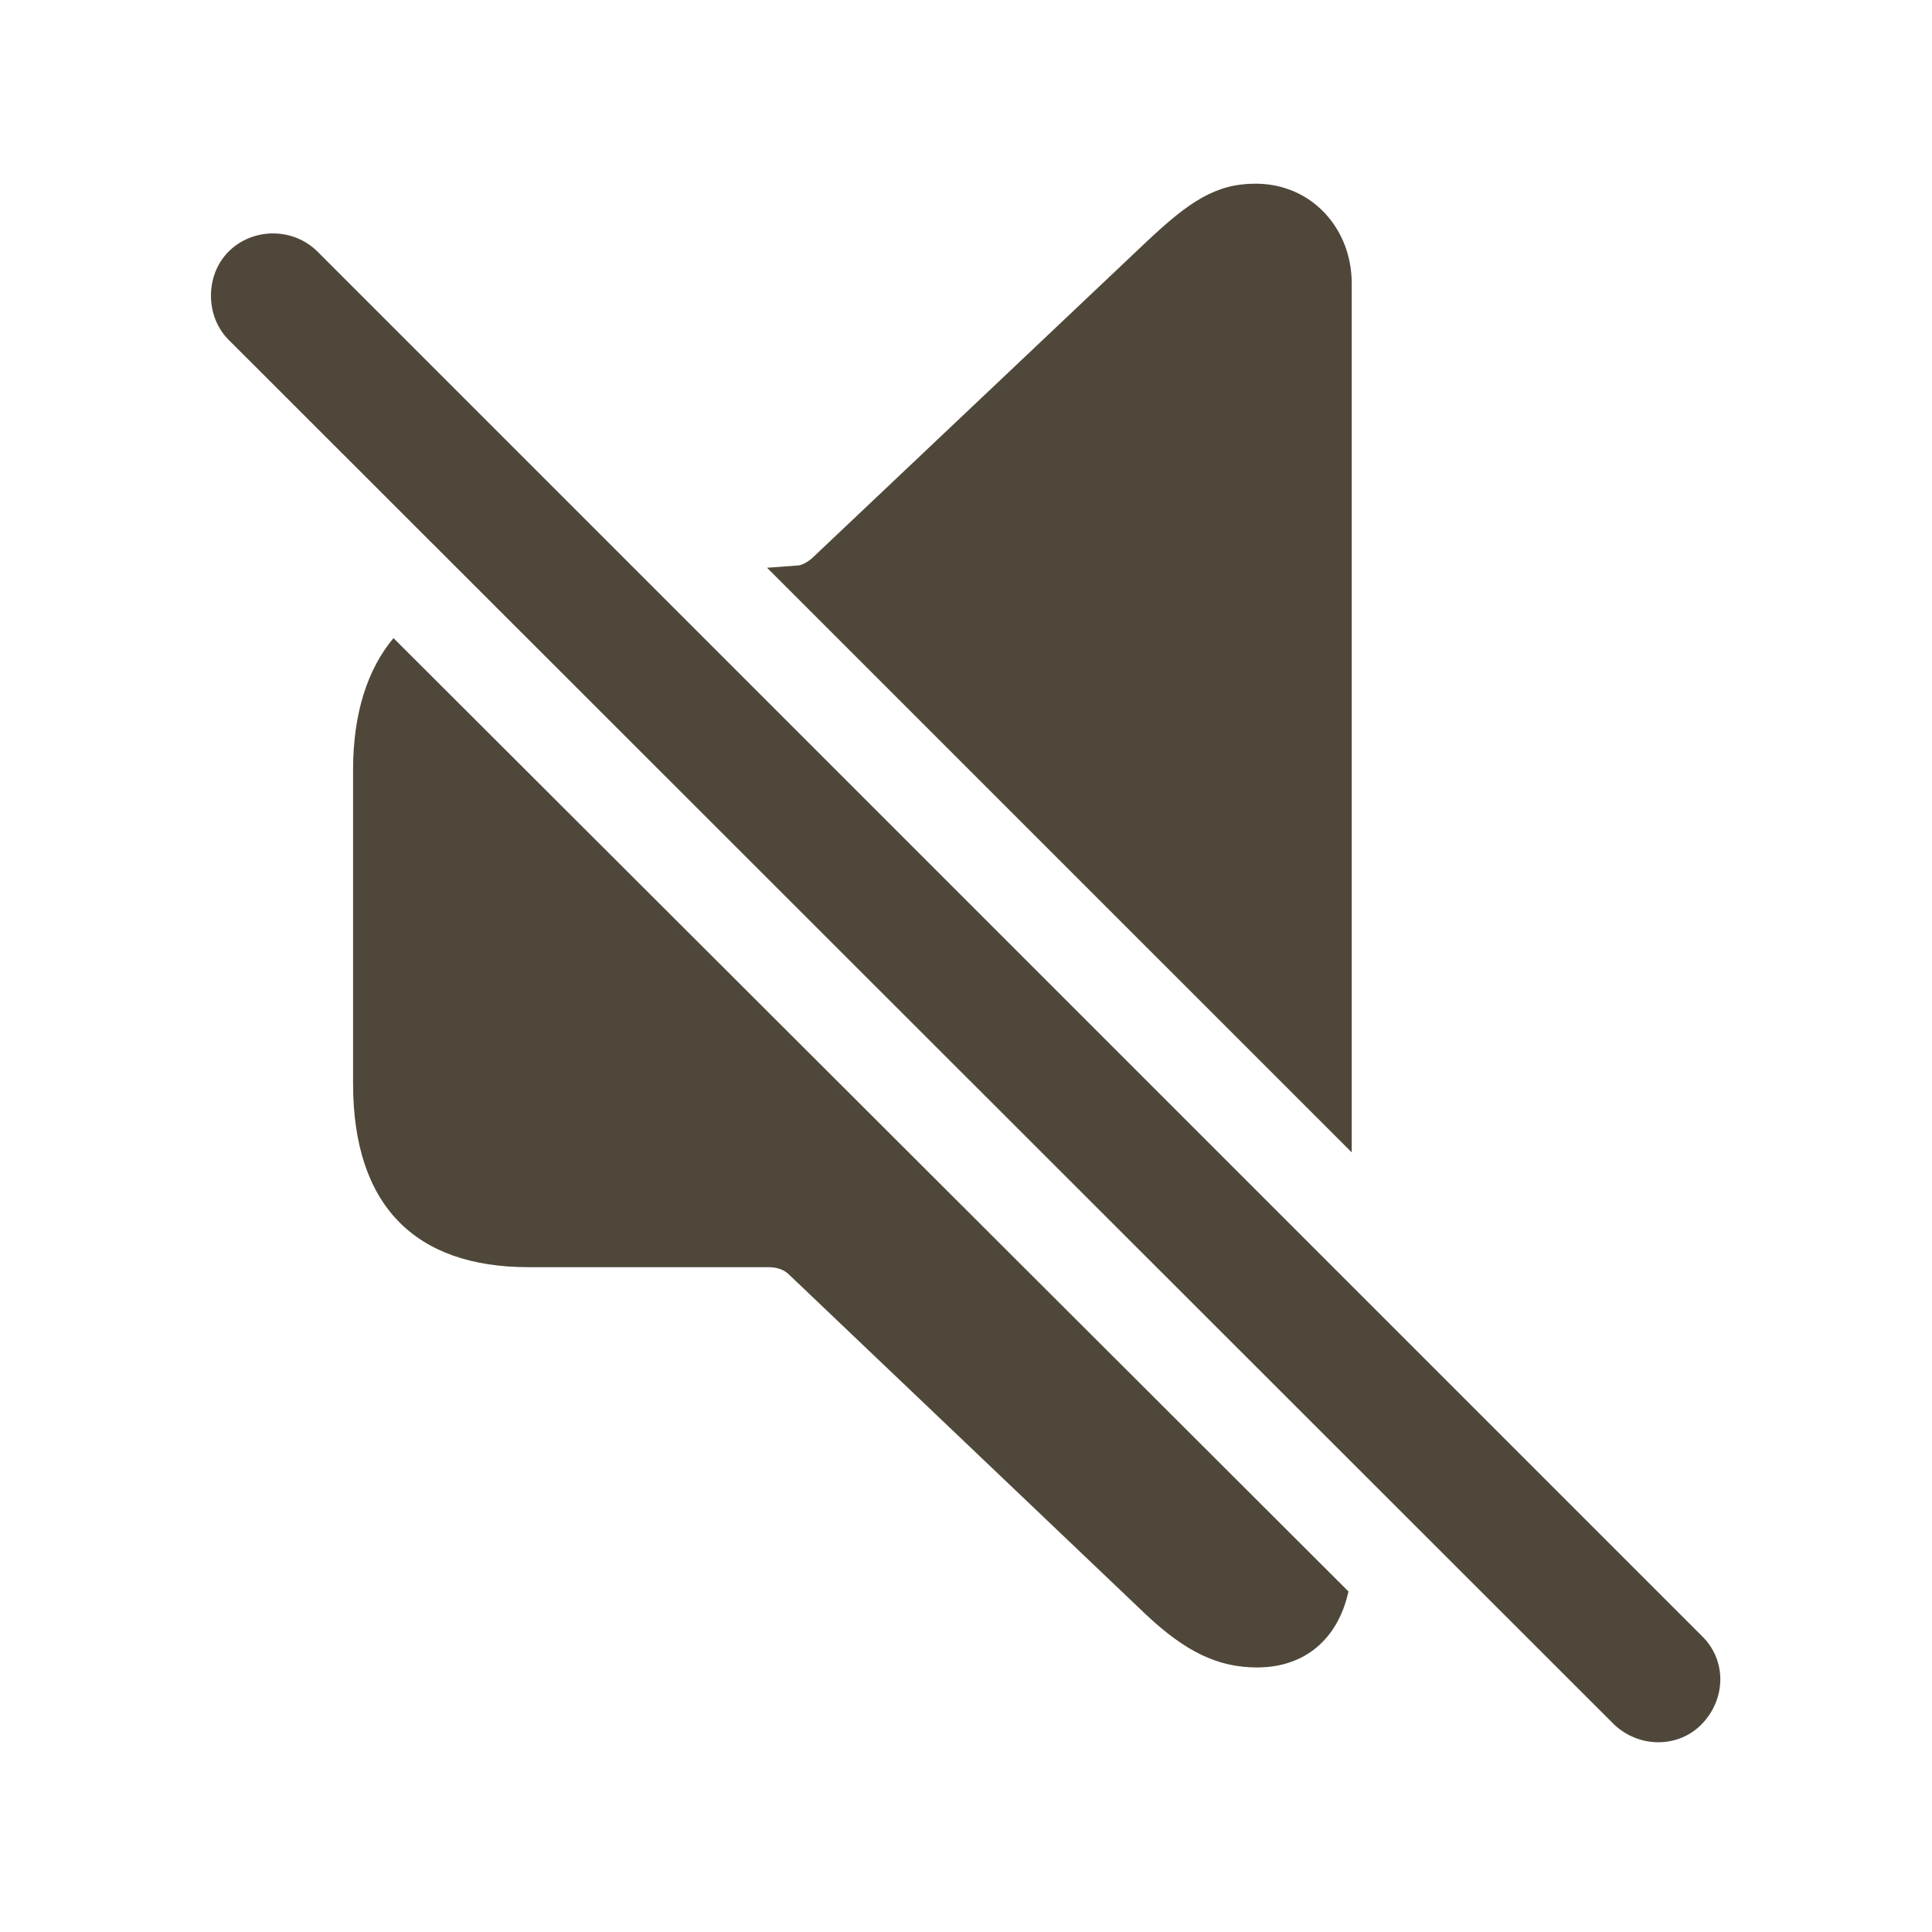
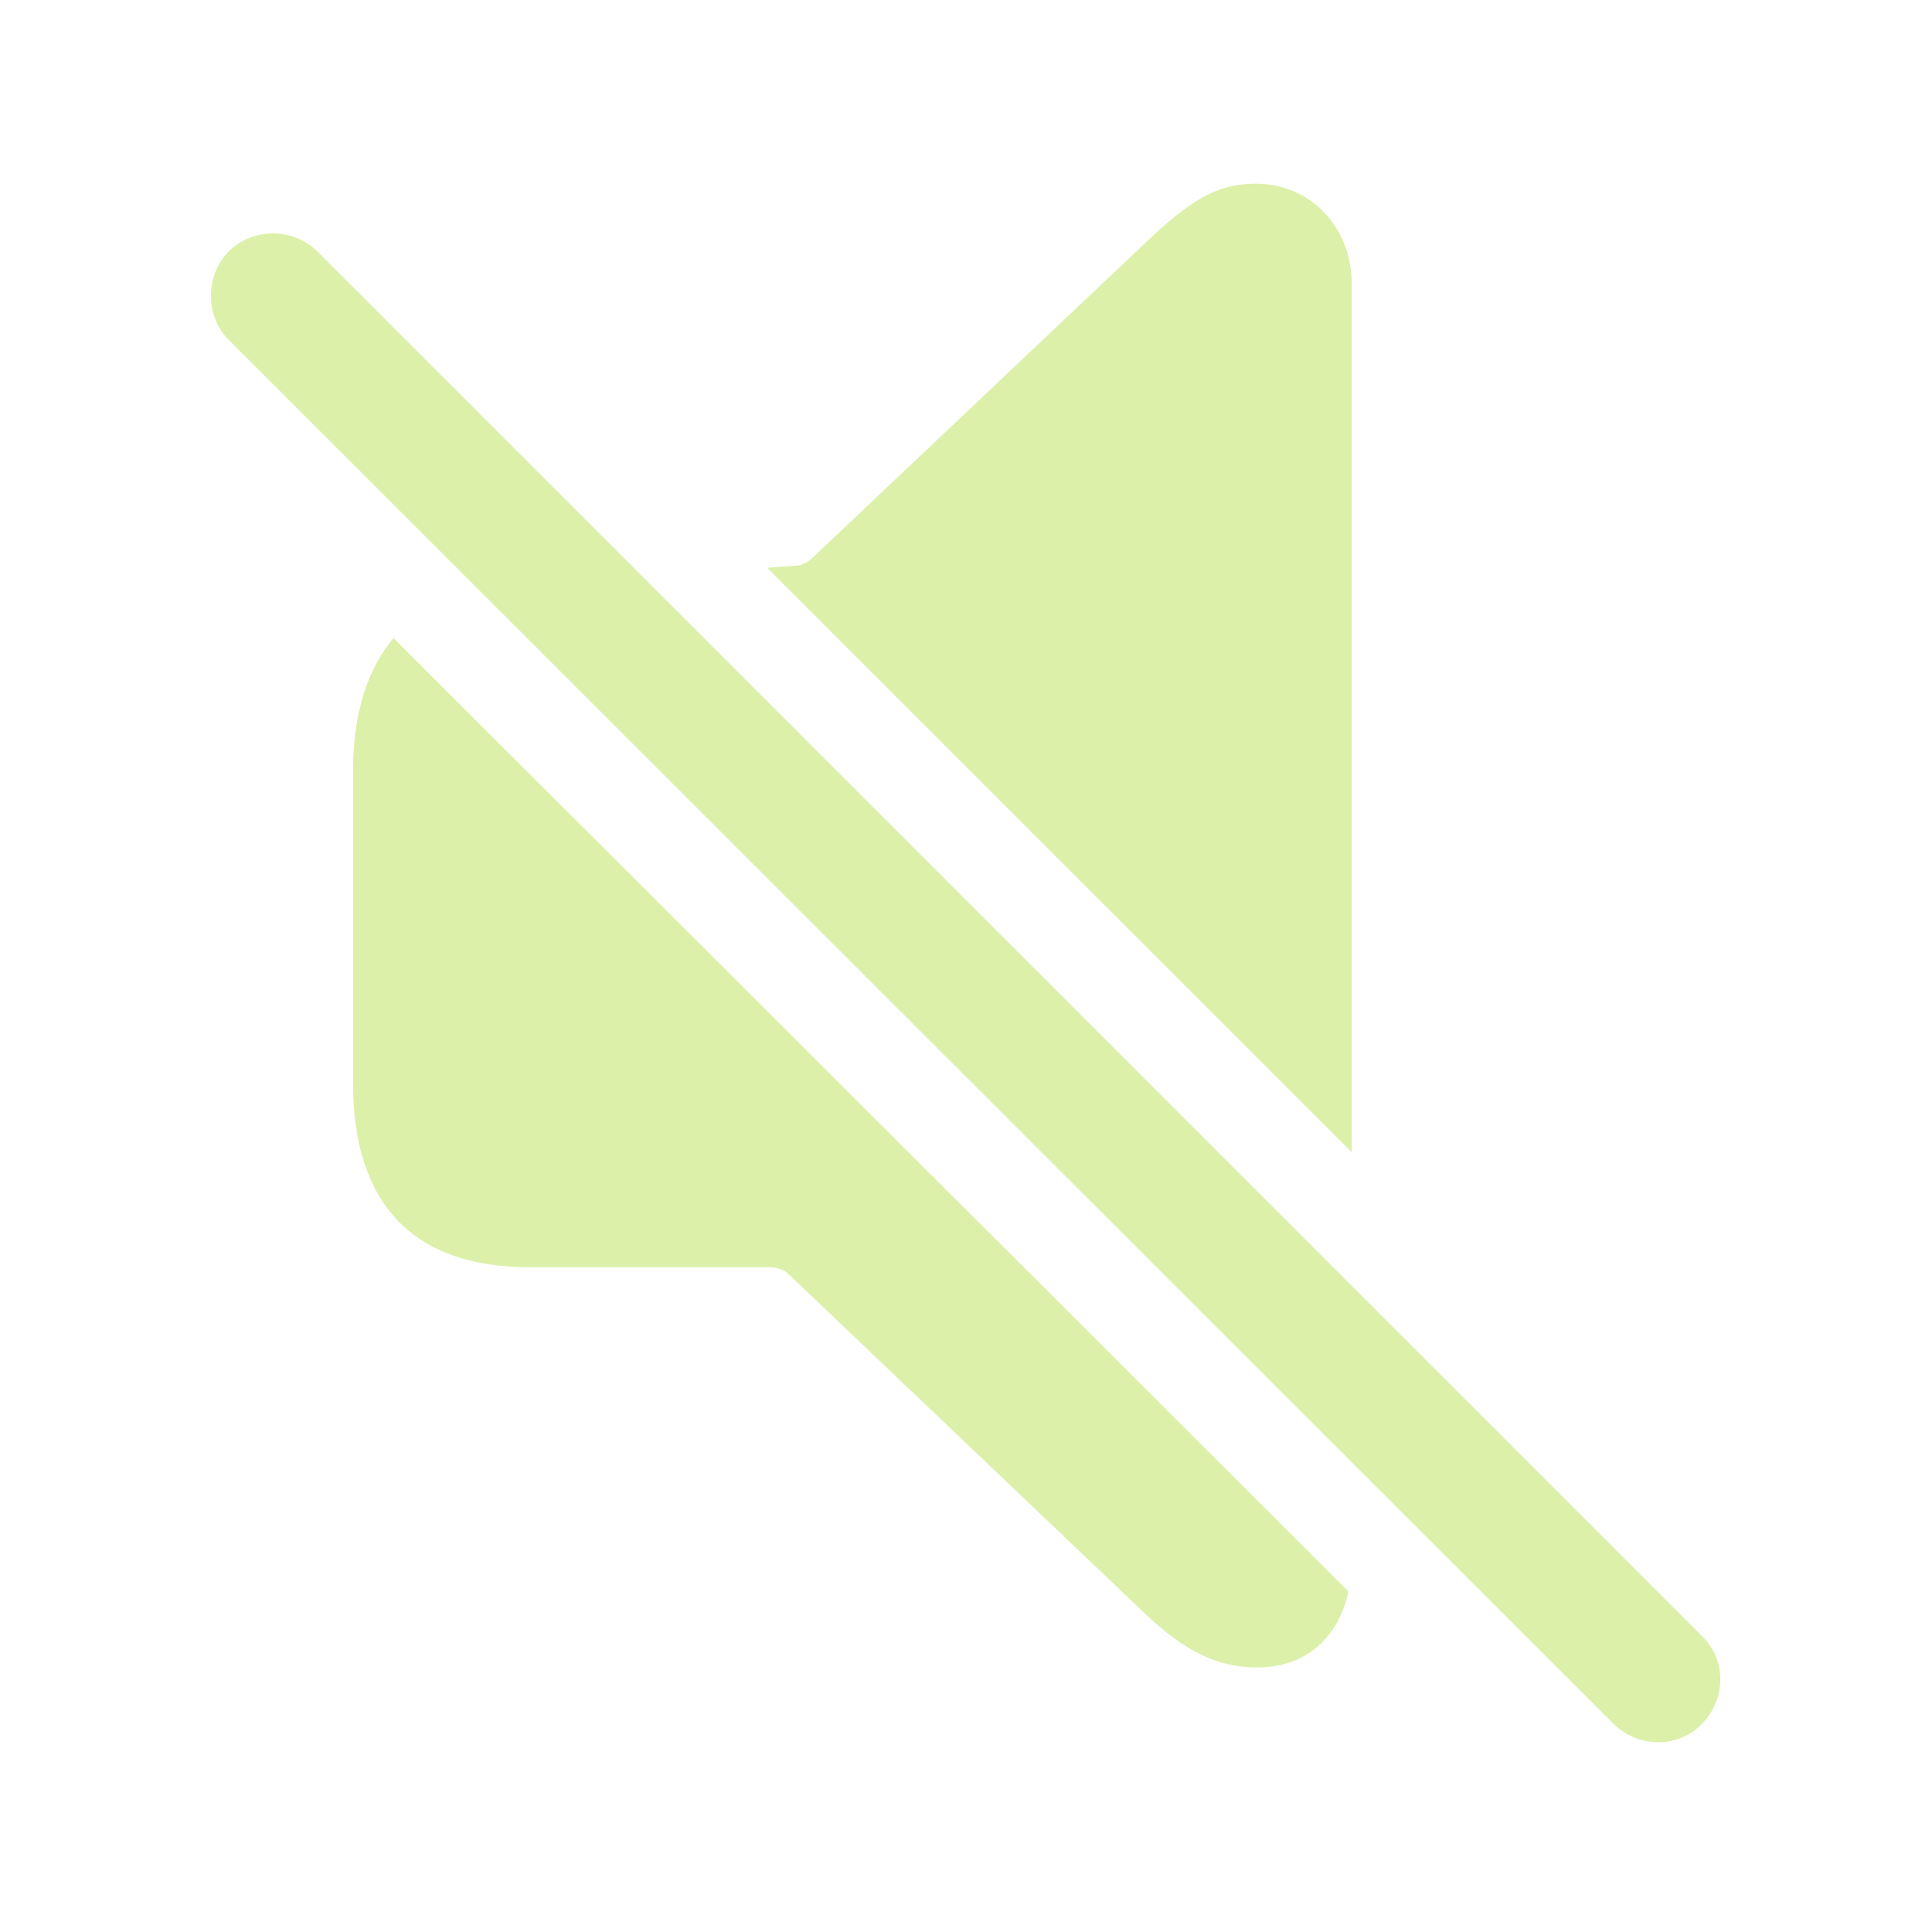
- <svg fill="#4F483A" width="120px" height="120px" viewBox="0 0 56 56">
+ <svg fill="#DCF0AA" width="120px" height="120px" viewBox="0 0 56 56">
  <path d="M 39.18 33.402 L 39.18 8.207 C 39.18 6.637 38.031 5.324 36.391 5.324 C 35.242 5.324 34.469 5.84 33.227 7.012 L 23.617 16.105 C 23.477 16.246 23.336 16.34 23.172 16.387 L 22.234 16.457 Z M 46.773 49.973 C 47.5 50.676 48.648 50.676 49.328 49.973 C 50.031 49.246 50.055 48.121 49.328 47.418 L 9.203 7.293 C 8.5 6.59 7.328 6.59 6.625 7.293 C 5.945 7.973 5.945 9.168 6.625 9.848 Z M 36.437 48.332 C 37.82 48.332 38.781 47.512 39.086 46.129 L 11.406 18.496 C 10.656 19.387 10.234 20.676 10.234 22.316 L 10.234 31.41 C 10.234 34.926 12.015 36.73 15.32 36.73 L 22.281 36.73 C 22.515 36.73 22.727 36.801 22.867 36.941 L 33.227 46.809 C 34.352 47.863 35.289 48.332 36.437 48.332 Z" />
</svg>
